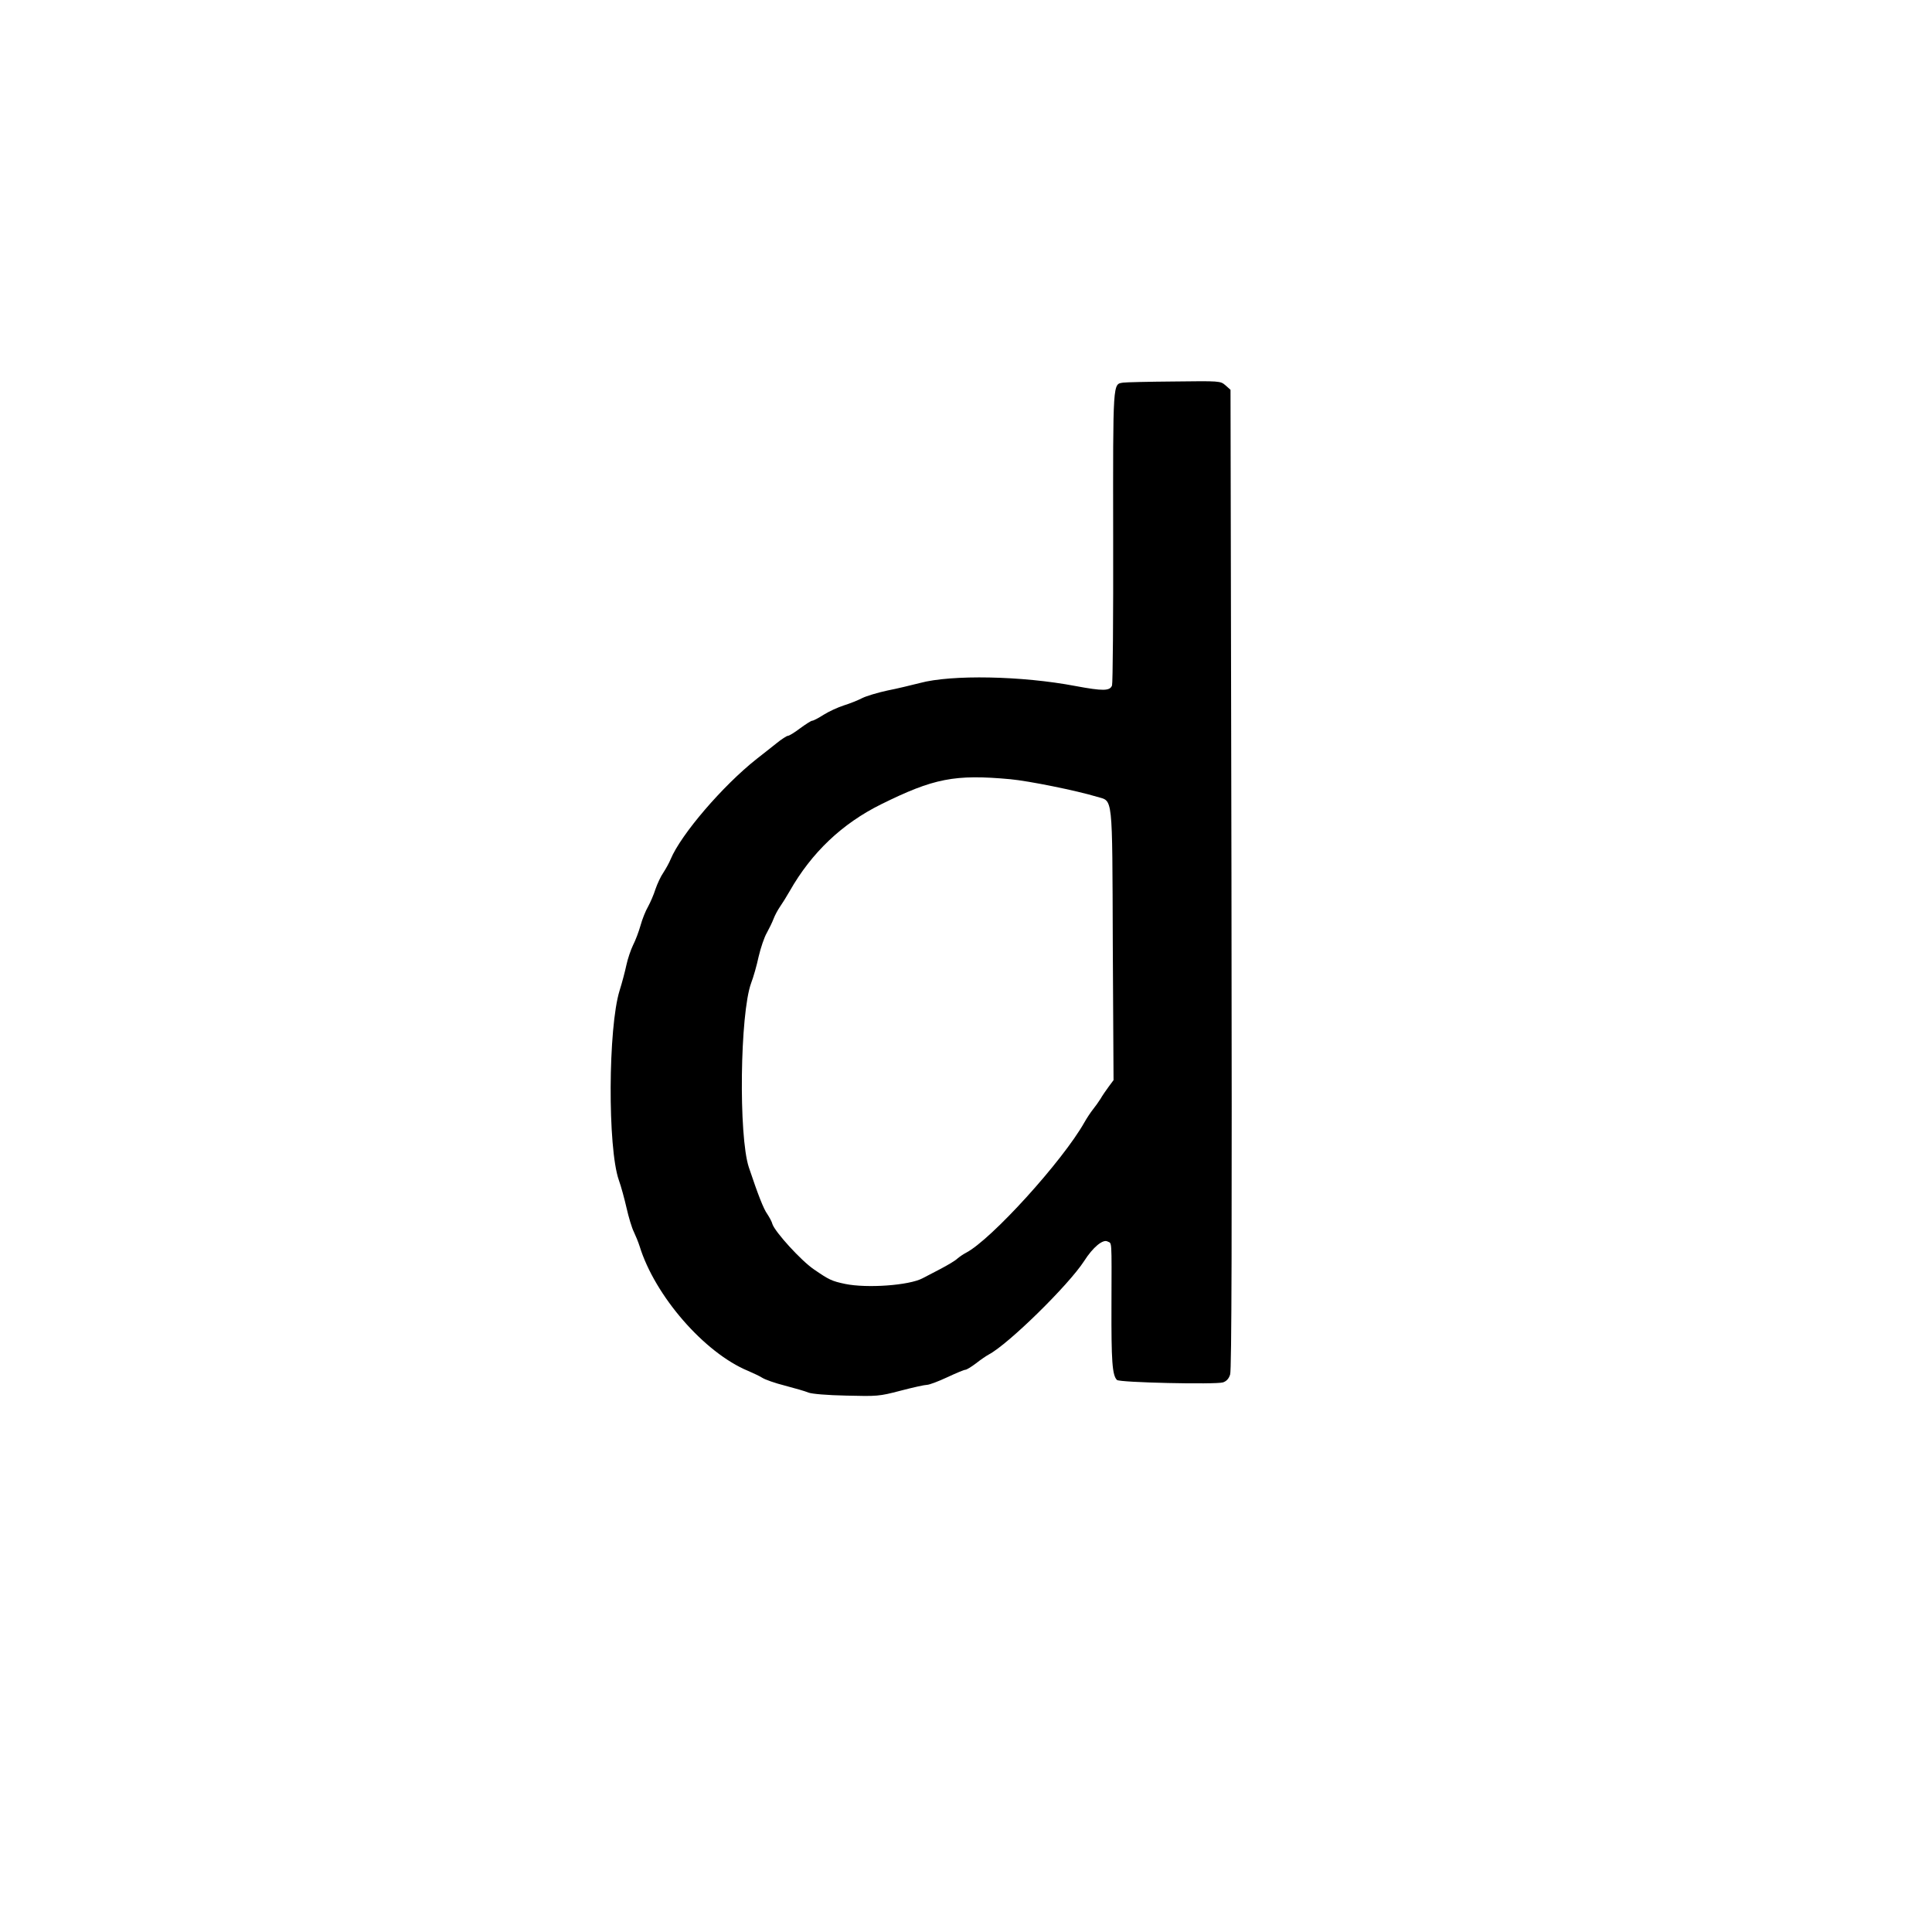
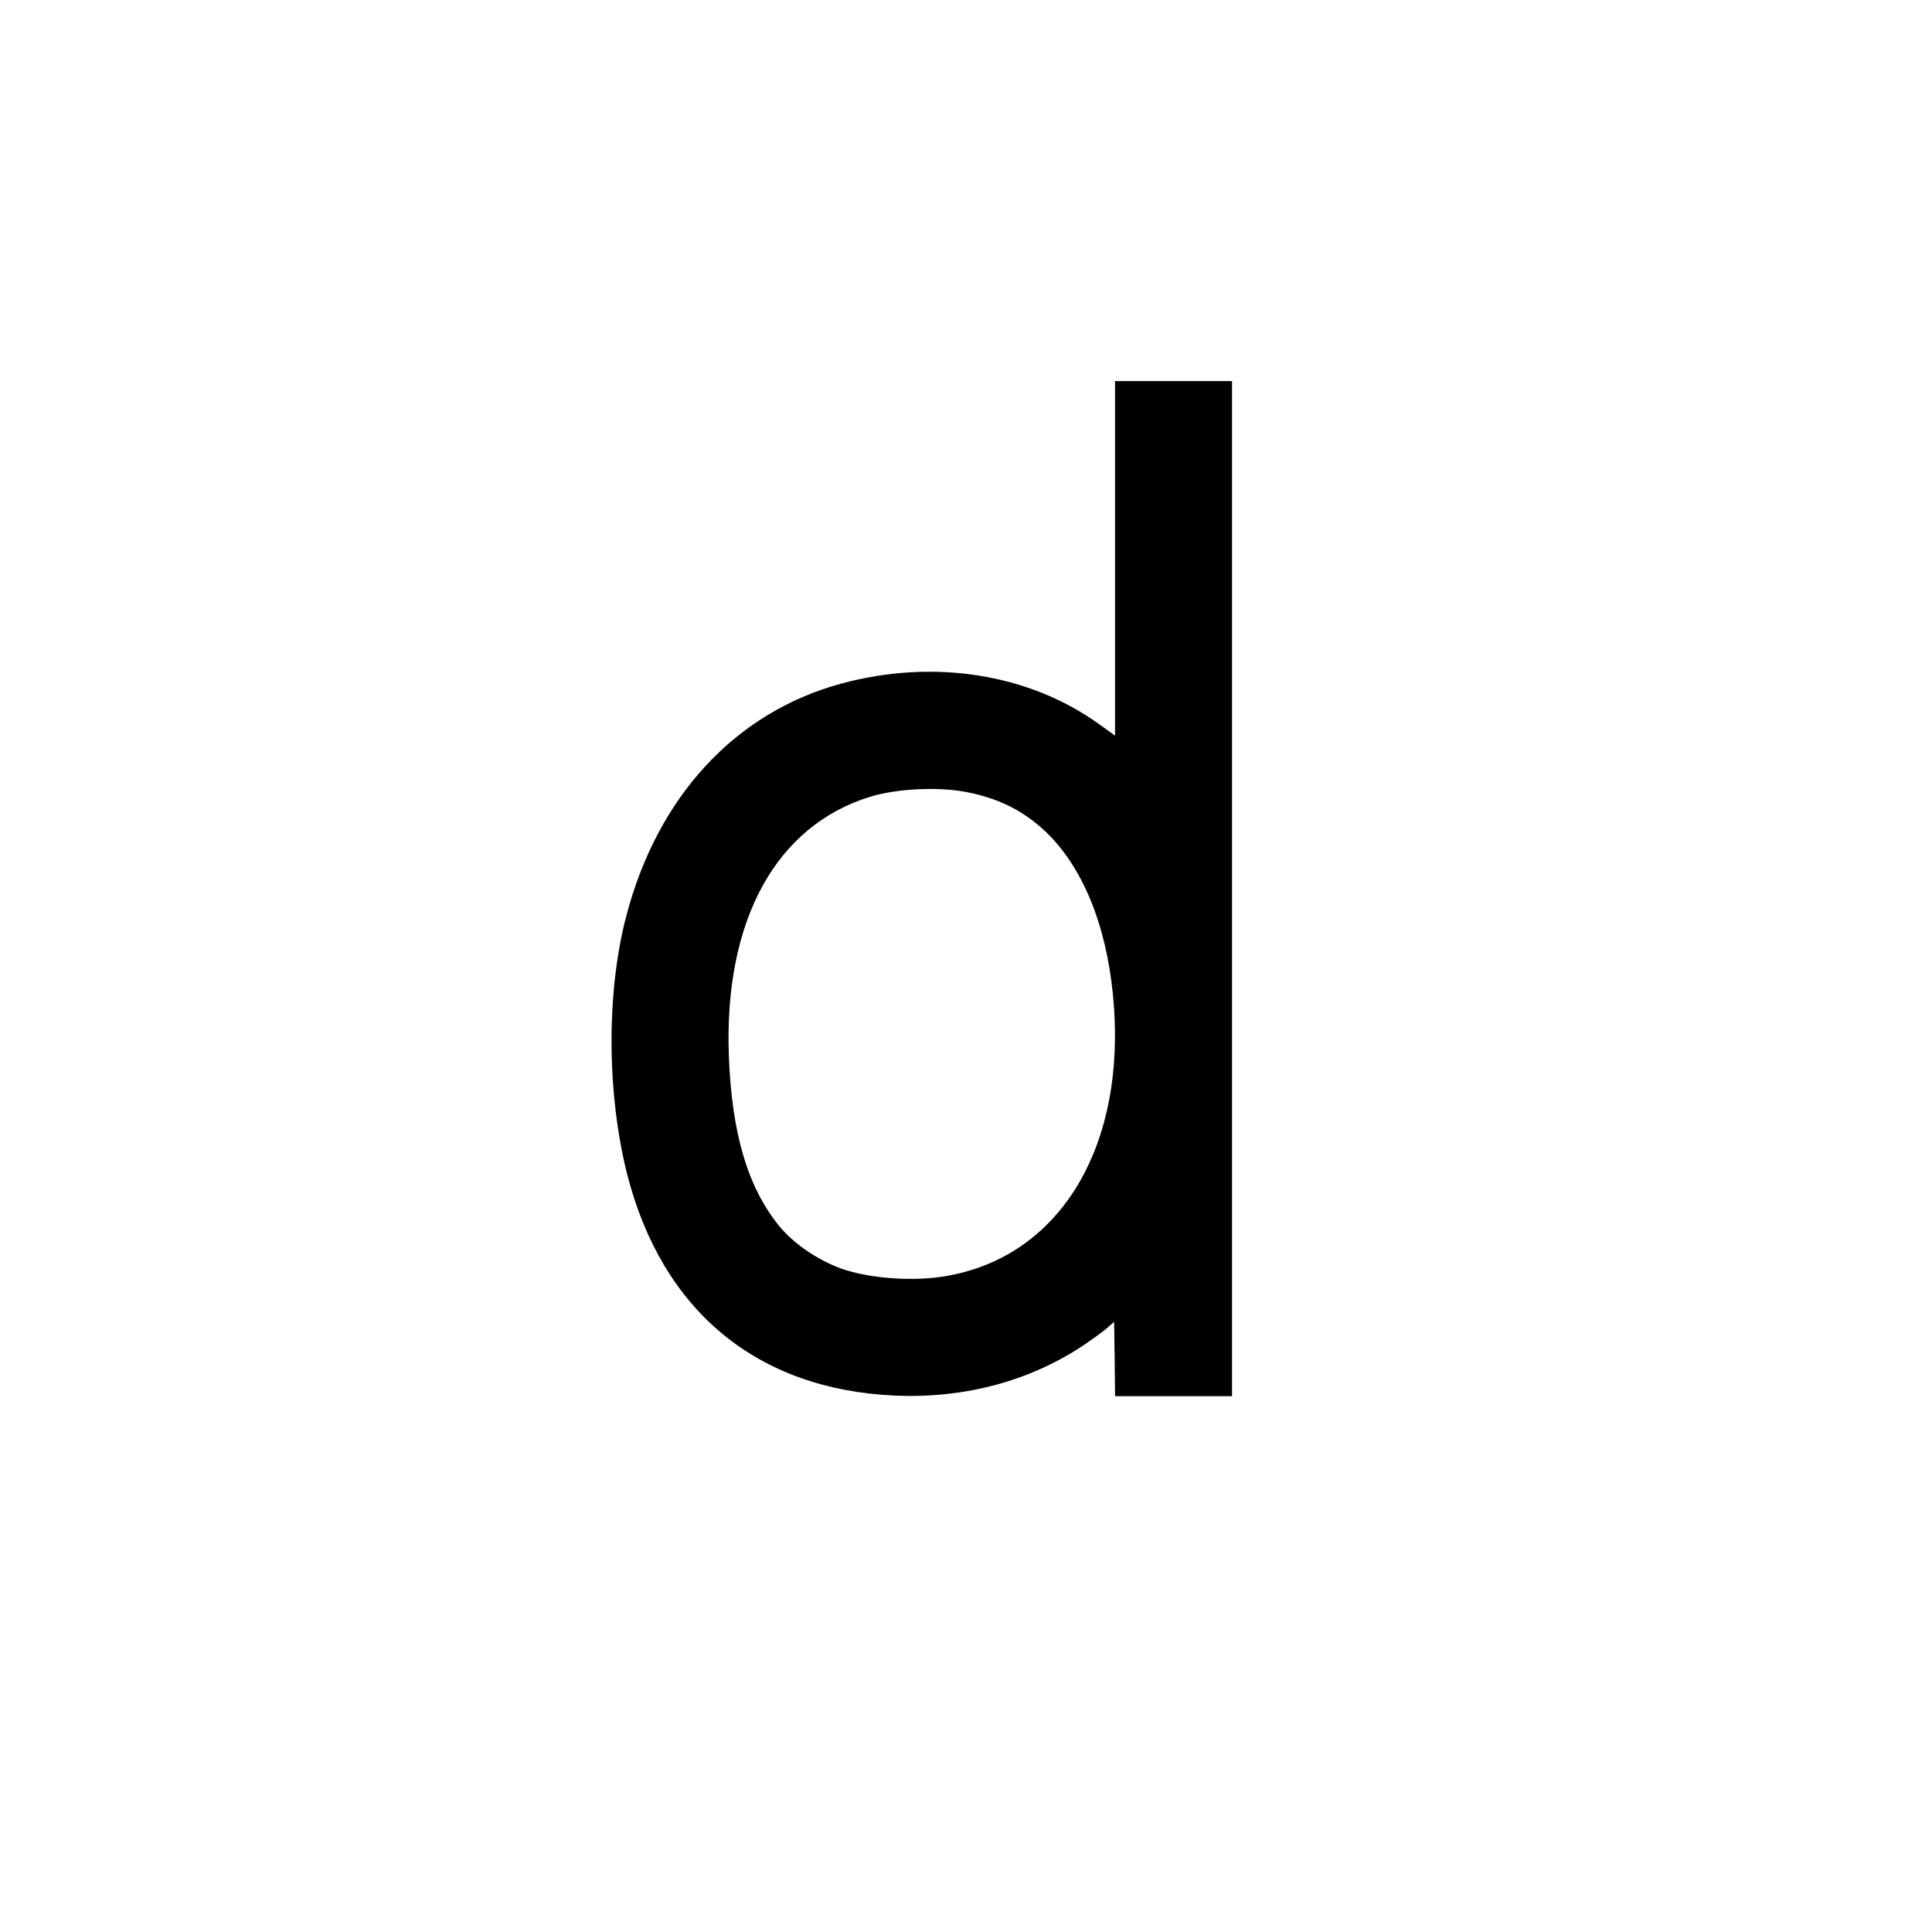
<svg xmlns="http://www.w3.org/2000/svg" width="1024" height="1024" viewBox="0 0 1024 1024">
-   <path d="M595.3 202.8C589.8 203.7 589.9 201.0 590.0 284.5C590.1 326.9 589.8 362.3 589.4 363.3C588.3 366.3 584.5 366.3 570.0 363.6C541.6 358.2 504.3 357.5 487.6 362.0C483.2 363.1 475.5 365.0 470.3 366.0C465.2 367.1 459.2 368.9 457.0 370.0C454.7 371.2 450.4 372.9 447.2 373.9C444.1 374.9 439.3 377.1 436.6 378.8C433.8 380.6 431.1 382.0 430.5 382.0C429.9 382.0 427.1 383.8 424.1 386.0C421.2 388.2 418.3 390.0 417.6 390.0C417.0 390.0 414.2 391.8 411.5 394.0C408.7 396.2 404.1 399.9 401.1 402.2C383.1 416.4 361.0 442.2 355.5 455.3C354.7 457.3 352.9 460.5 351.6 462.5C350.2 464.5 348.4 468.4 347.4 471.3C346.5 474.2 344.7 478.3 343.5 480.5C342.2 482.7 340.4 487.2 339.5 490.5C338.6 493.7 336.8 498.5 335.5 501.0C334.3 503.5 332.7 508.2 332.0 511.5C331.3 514.8 329.7 520.9 328.4 525.0C322.3 544.6 322.0 608.4 328.0 625.5C329.2 628.8 331.0 635.5 332.1 640.3C333.2 645.2 334.9 650.8 335.9 652.8C336.9 654.9 338.3 658.3 339.0 660.5C347.1 686.8 373.3 717.0 396.5 726.6C399.3 727.8 402.7 729.4 404.1 730.3C405.5 731.2 410.8 733.1 416.0 734.4C421.3 735.8 426.9 737.4 428.5 738.1C430.3 738.8 438.4 739.5 448.5 739.7C464.9 740.1 465.9 740.1 477.3 737.1C483.8 735.4 490.1 734.0 491.3 734.0C492.5 734.0 497.3 732.2 502.0 730.0C506.7 727.8 511.0 726.0 511.7 726.0C512.3 726.0 514.8 724.5 517.3 722.6C519.7 720.7 522.8 718.6 524.1 717.9C534.5 712.4 566.3 681.2 574.6 668.4C579.3 661.0 584.6 656.7 587.0 658.0C589.4 659.3 589.2 655.6 589.1 692.0C589.0 721.3 589.5 728.9 592.0 731.4C593.3 732.8 644.2 733.9 648.2 732.7C650.0 732.1 651.3 730.8 652.0 728.5C652.8 726.0 653.0 654.8 652.7 465.8L652.2 206.6L649.5 204.2C646.8 201.9 646.6 201.9 622.1 202.2C608.6 202.3 596.5 202.6 595.3 202.8ZM535.5 413.0C545.2 413.9 570.5 419.0 581.4 422.3C590.0 424.9 589.5 419.7 589.8 500.8L590.2 572.5L587.6 576.0C586.2 577.9 584.2 580.8 583.3 582.4C582.3 584.0 580.5 586.5 579.3 588.0C578.1 589.5 576.1 592.5 574.8 594.8C563.2 615.4 525.3 657.1 512.0 664.0C510.6 664.7 508.6 666.1 507.4 667.1C506.3 668.2 502.2 670.6 498.4 672.6C494.6 674.6 490.4 676.8 489.0 677.5C481.9 681.3 459.5 682.9 447.9 680.5C440.8 679.0 439.4 678.3 431.4 672.8C424.6 668.2 410.8 653.0 409.4 648.8C409.1 647.5 407.8 645.2 406.7 643.5C404.7 640.8 401.8 633.3 396.9 618.7C391.4 602.0 392.2 537.3 398.1 521.1C399.3 518.0 401.1 511.7 402.1 507.0C403.2 502.3 405.1 496.7 406.4 494.5C407.6 492.3 409.3 488.9 410.0 487.0C410.7 485.1 412.3 482.2 413.4 480.6C414.6 478.9 416.9 475.2 418.5 472.4C430.2 451.8 446.4 436.5 467.0 426.3C494.9 412.5 506.0 410.3 535.5 413.0Z" fill="#000000" fill-rule="nonzero" />
+   <path d="M591.0 296.0V389.9L582.8 384.0C545.4 357.0 494.8 349.0 445.6 362.4C389.6 377.7 348.4 422.3 331.9 485.7C321.3 526.0 321.6 579.9 332.5 622.7C351.1 695.0 401.4 736.5 474.5 739.7C511.6 741.3 546.6 731.8 575.2 712.4C579.7 709.3 585.1 705.4 587.0 703.7L590.5 700.6L590.8 720.3L591.0 740.0H622.0H653.0V471.0V202.0H622.0H591.0V296.0ZM510.6 419.5C528.4 422.7 541.8 429.2 554.0 440.6C573.6 459.2 586.2 489.6 589.9 527.4C597.7 607.1 562.1 666.5 500.5 676.5C484.6 679.1 463.7 677.8 449.0 673.4C435.4 669.3 420.7 659.6 412.5 649.2C396.1 628.7 387.8 600.2 386.3 559.5C383.7 487.8 411.3 437.5 461.5 422.2C475.2 418.1 495.8 417.0 510.6 419.5Z" fill="#000000" fill-rule="nonzero" />
</svg>
